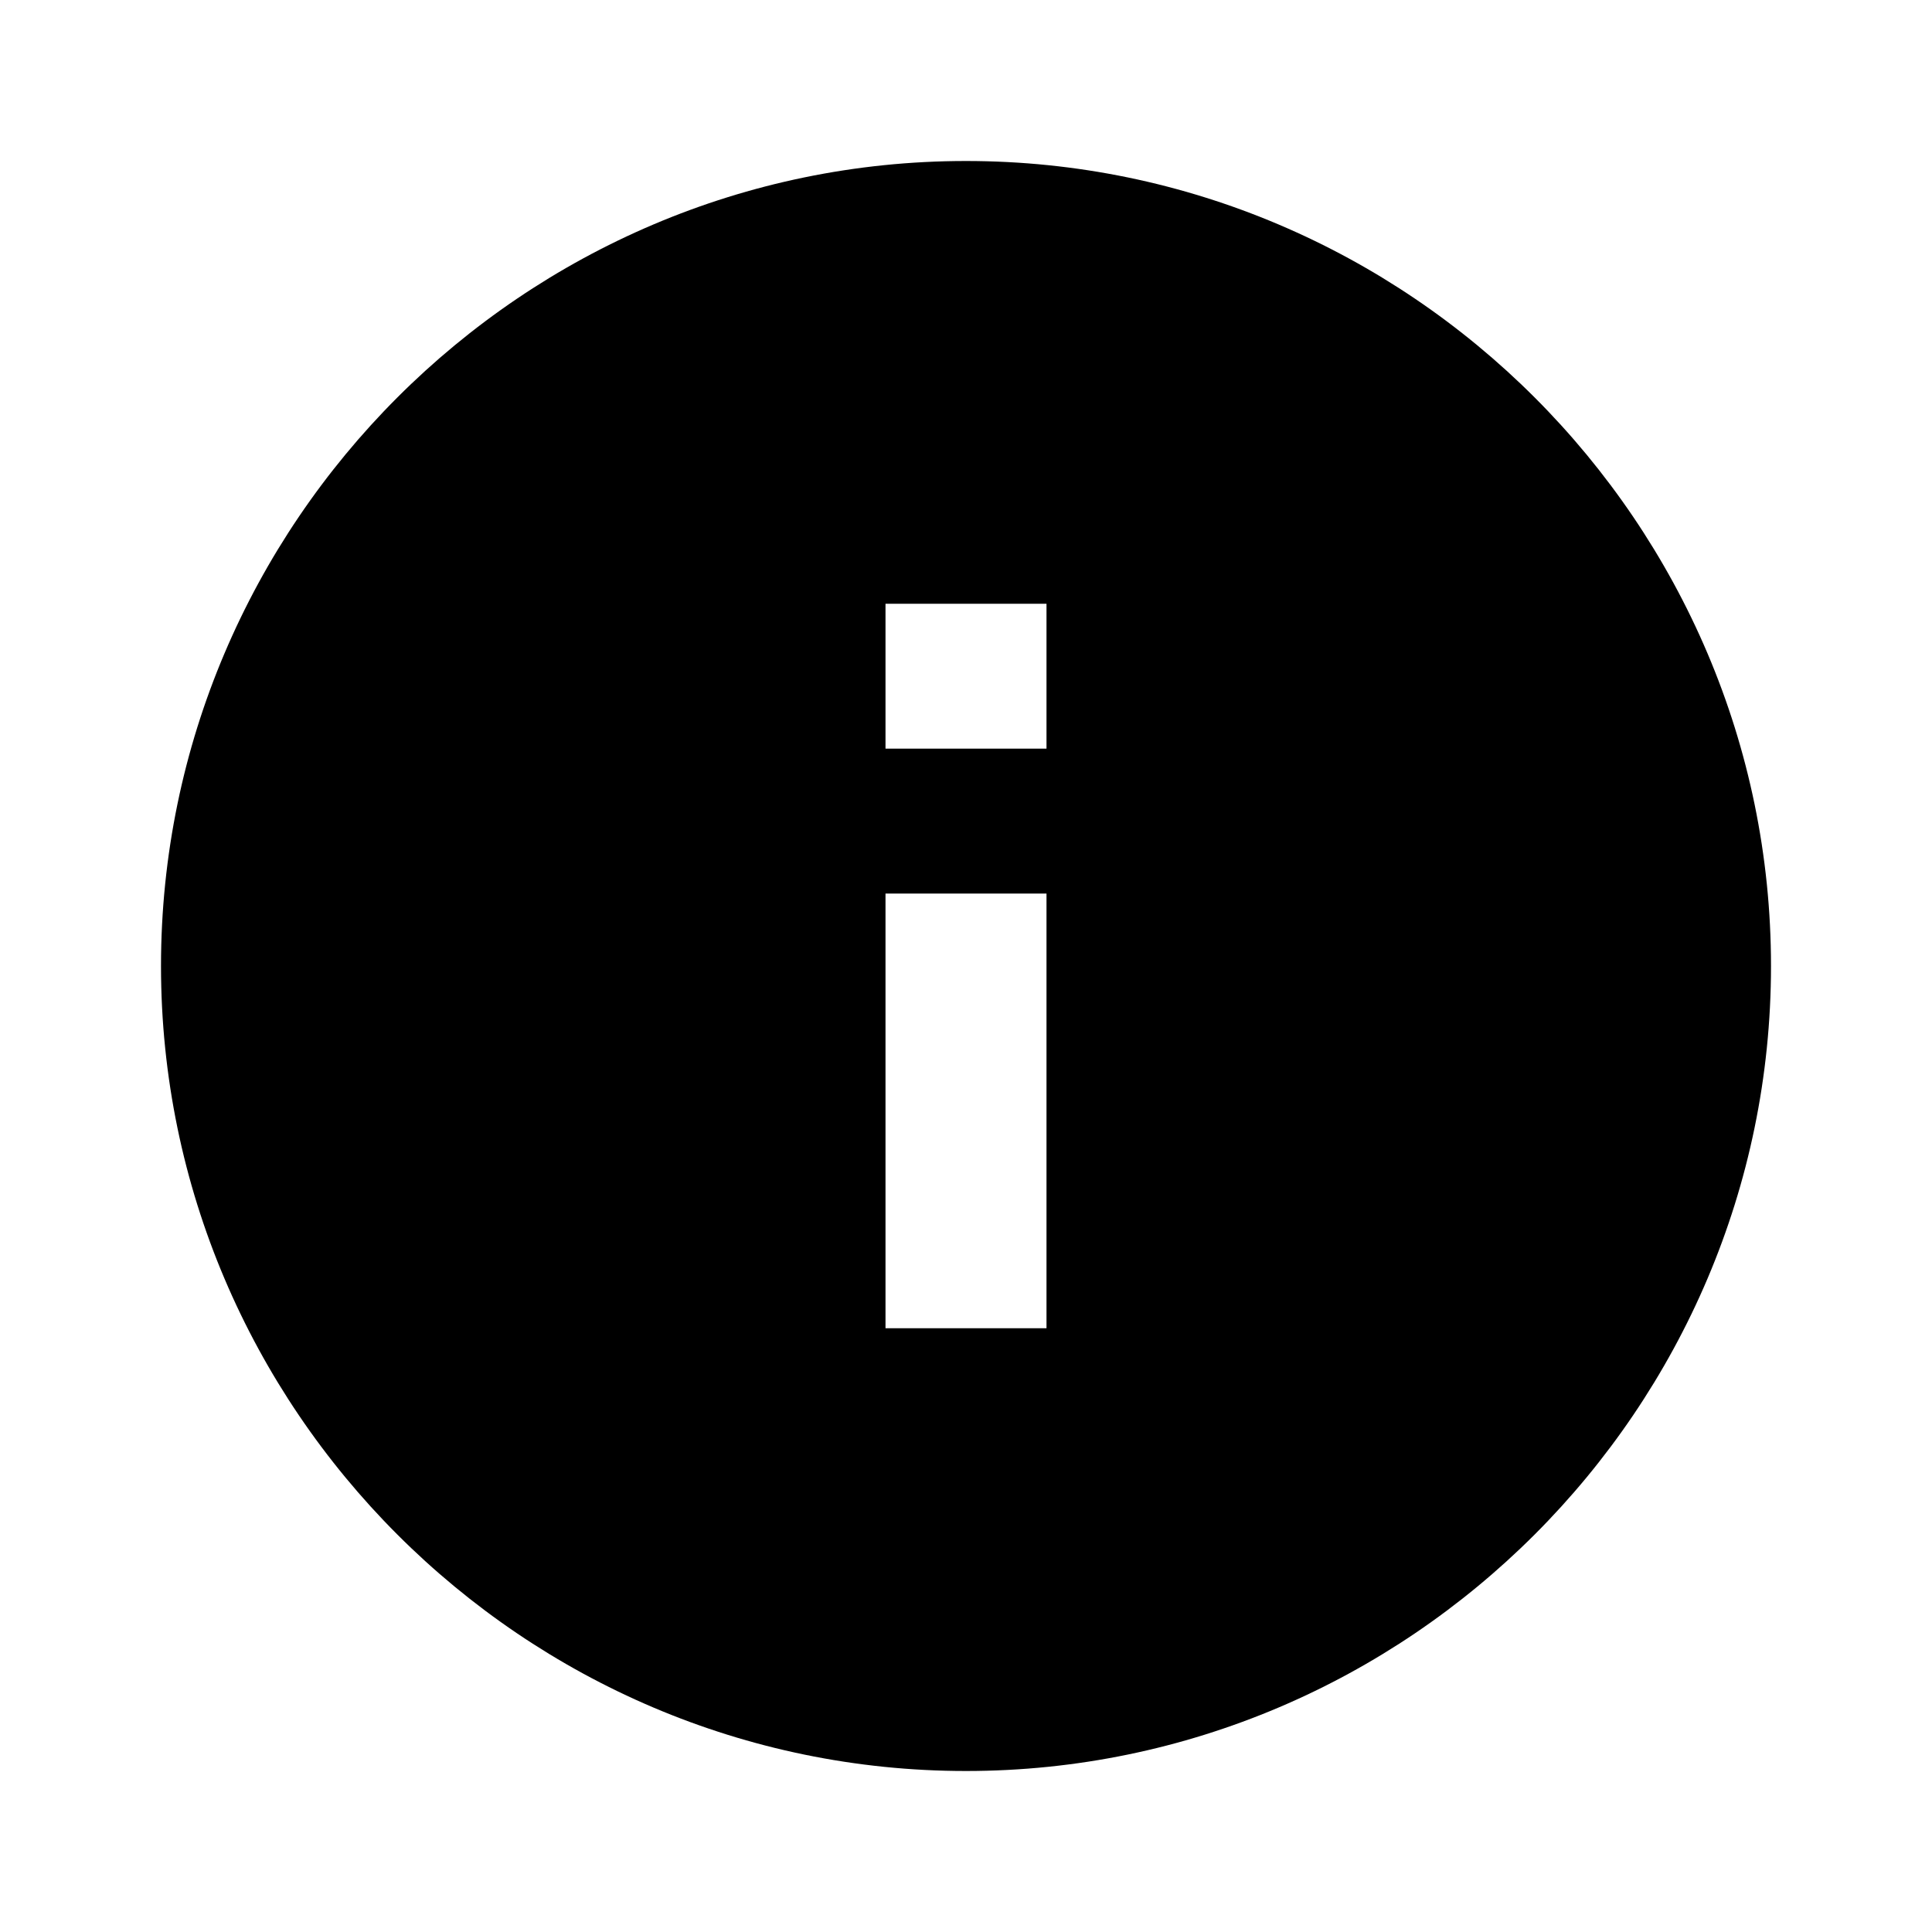
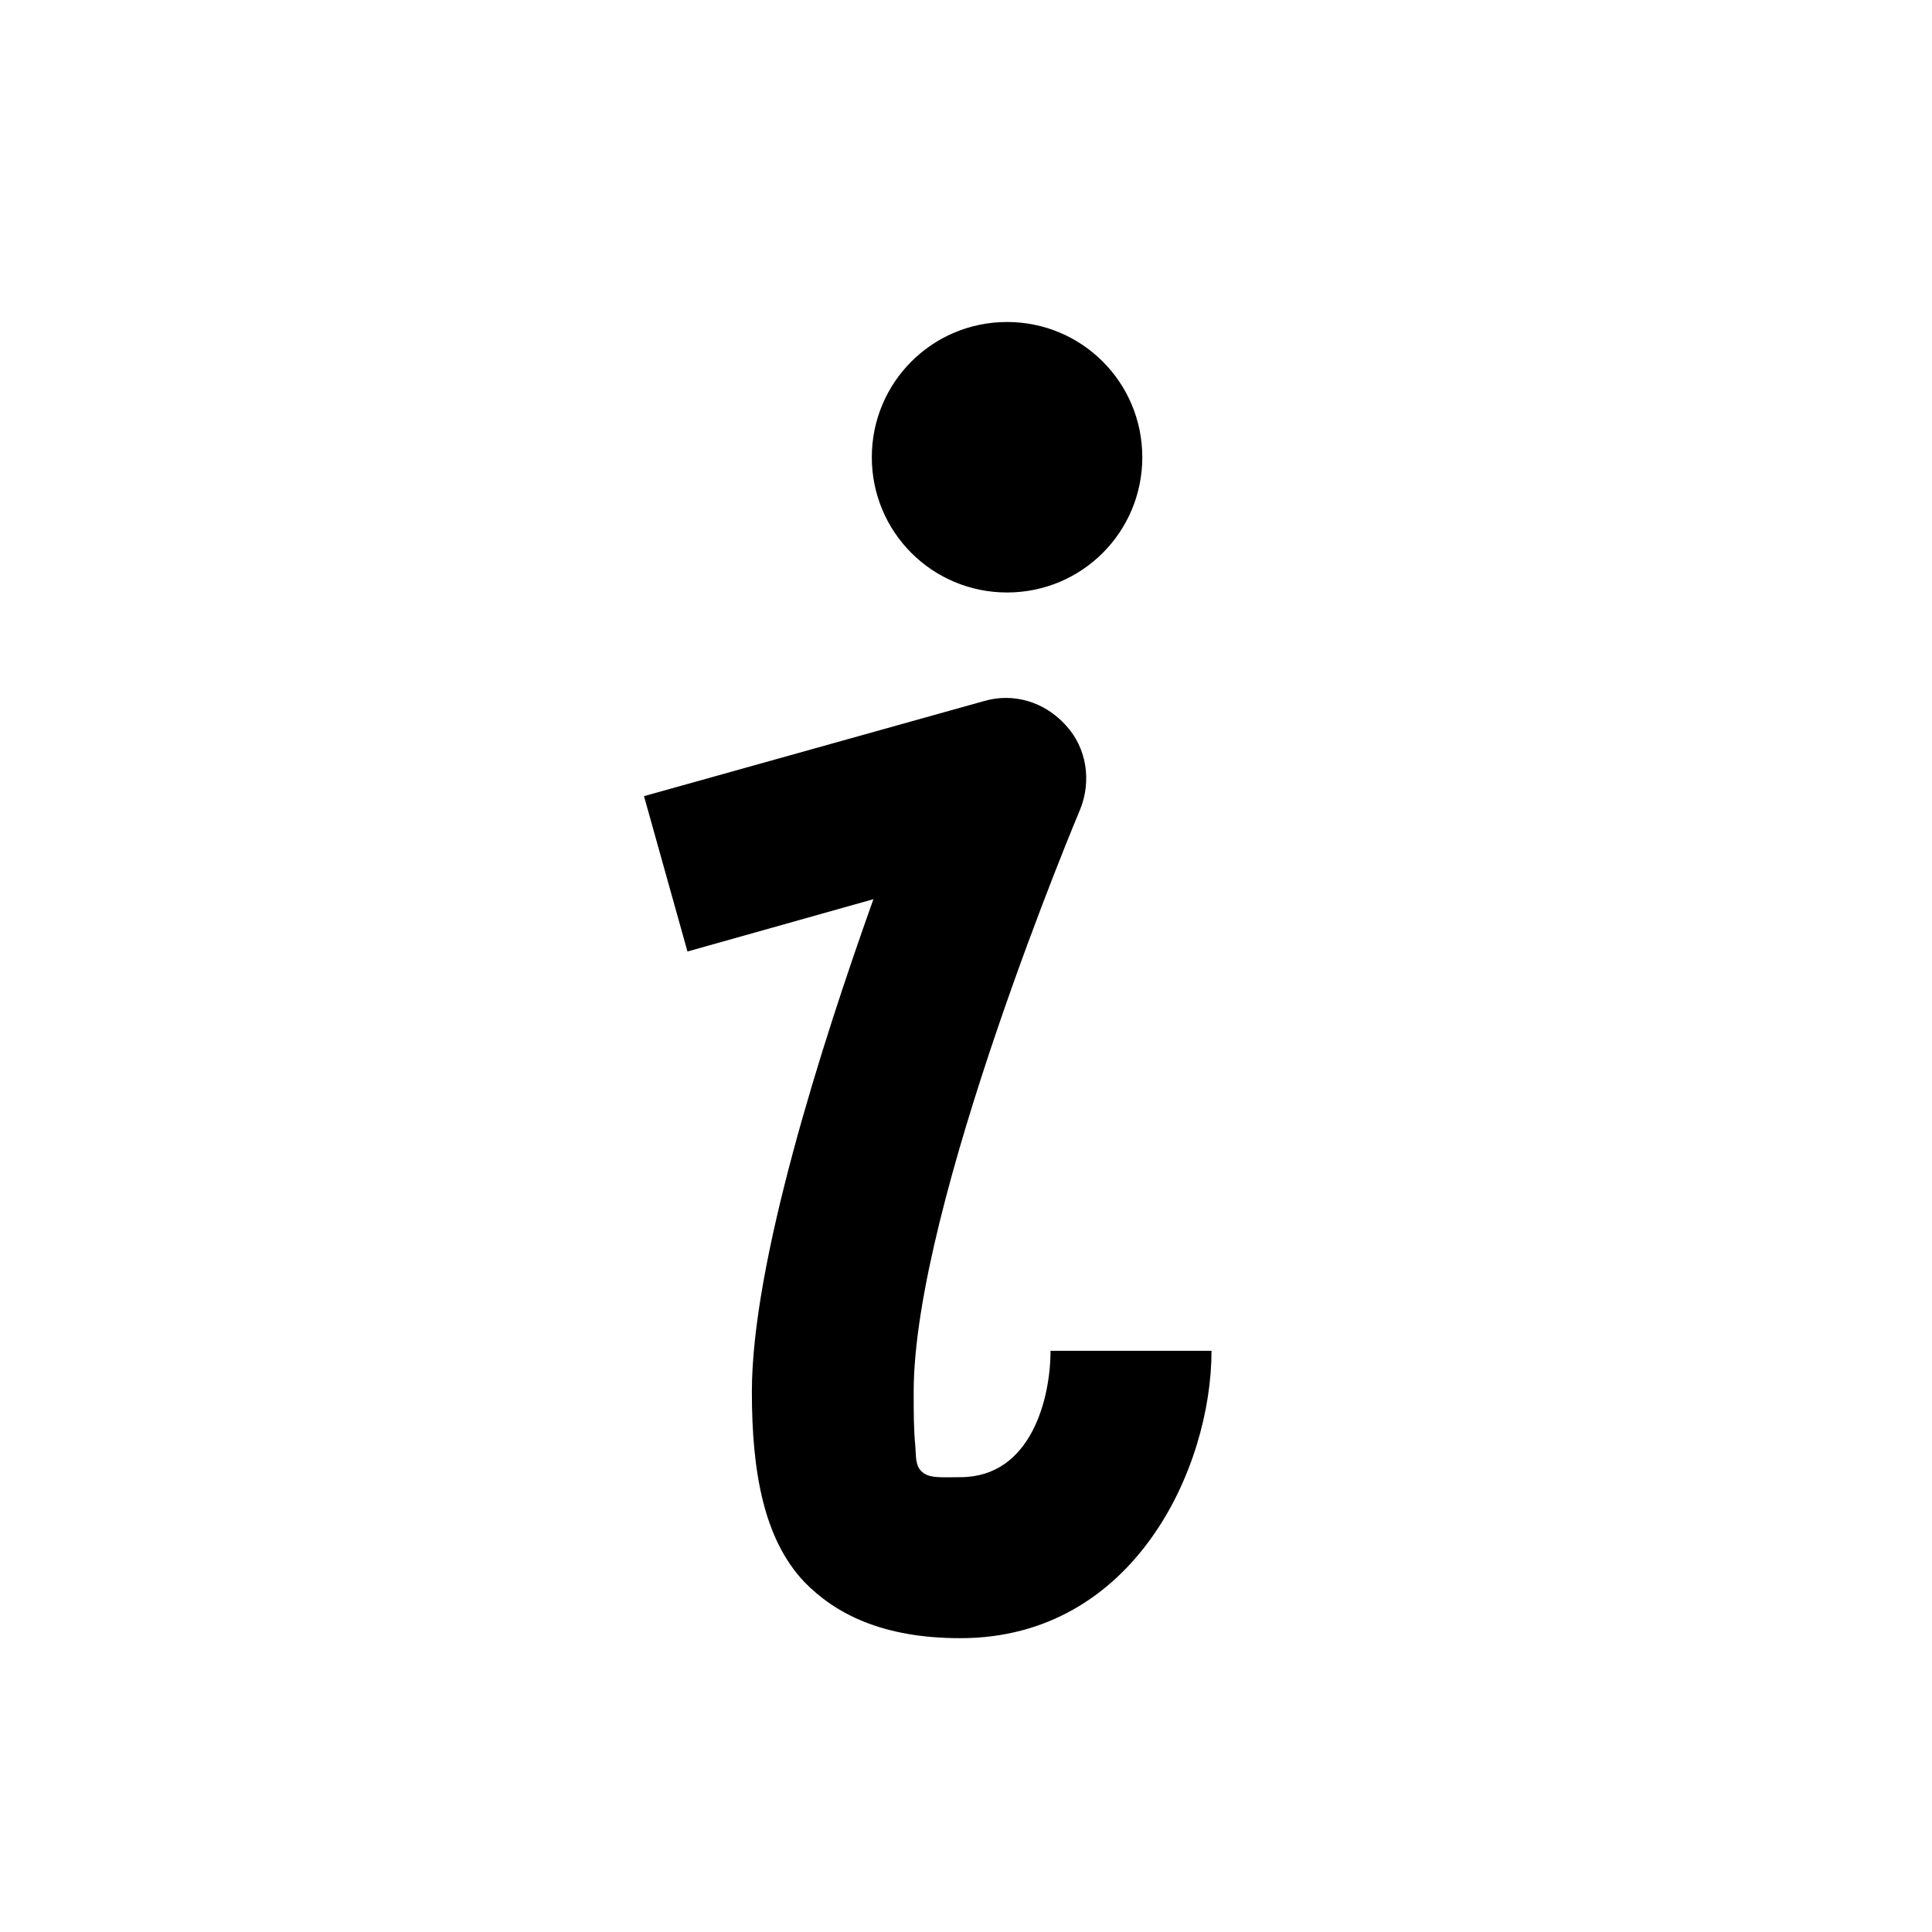
<svg xmlns="http://www.w3.org/2000/svg" width="24" height="24" viewBox="0 0 24 24">
-   <path d="M2 12C2 6.498 6.498 2 12 2s10 4.498 10 10-4.498 10-10 10S2 17.502 2 12zm9-4.5v1.8h2V7.5h-2zm0 3.6v5.4h2v-5.4h-2z" />
+   <path d="M12.51 4C13.44 4 14.19 4.75 14.19 5.68C14.19 6.61 13.44 7.36 12.51 7.36C11.58 7.36 10.83 6.61 10.83 5.68C10.83 4.75 11.58 4 12.51 4ZM8.54 11.82L8 9.89L12.22 8.71C12.59 8.6 12.98 8.72 13.24 9.01C13.5 9.29 13.56 9.7 13.42 10.05C13.42 10.05 11.35 14.96 11.35 17.29C11.35 17.53 11.35 17.76 11.37 17.96C11.38 18.08 11.37 18.2 11.44 18.27C11.53 18.37 11.69 18.35 11.93 18.35C12.81 18.35 13.05 17.37 13.05 16.78H15.05C15.05 18.23 14.09 20.35 11.93 20.35C10.95 20.35 10.37 20.04 9.99 19.65C9.49 19.12 9.34 18.29 9.34 17.29C9.34 15.69 10.2 12.99 10.85 11.17L8.54 11.82Z" />
</svg>
